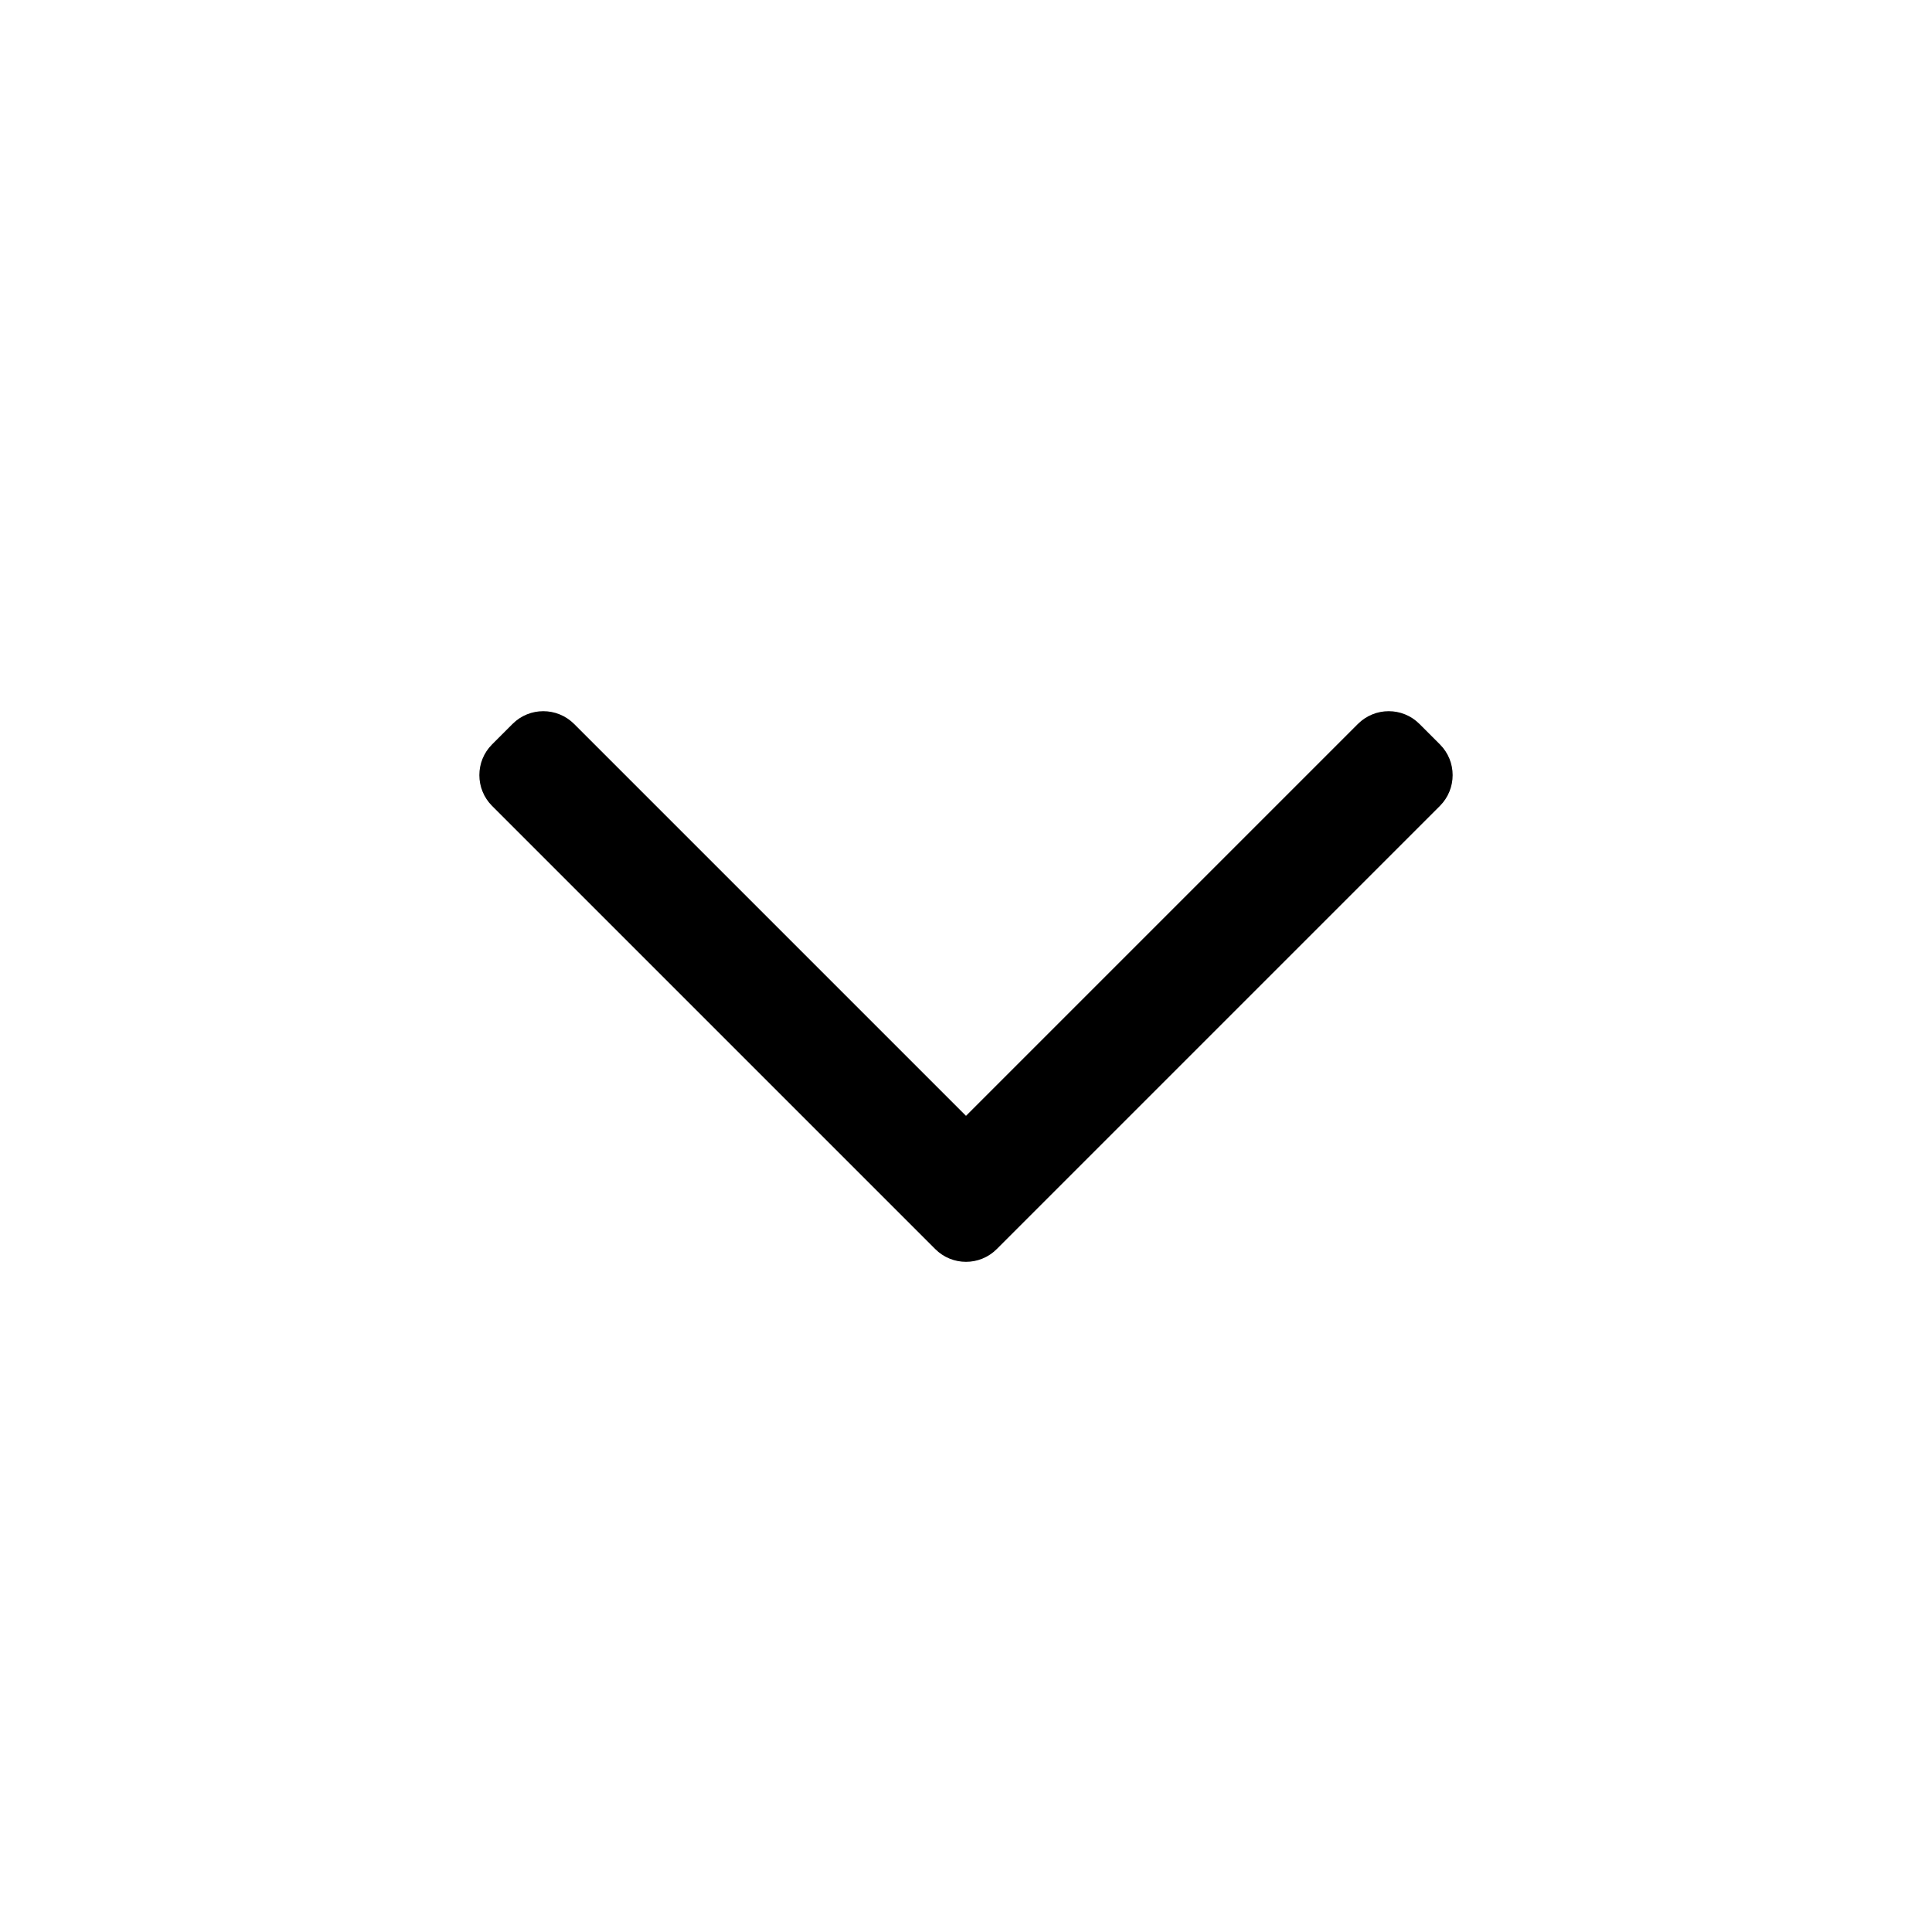
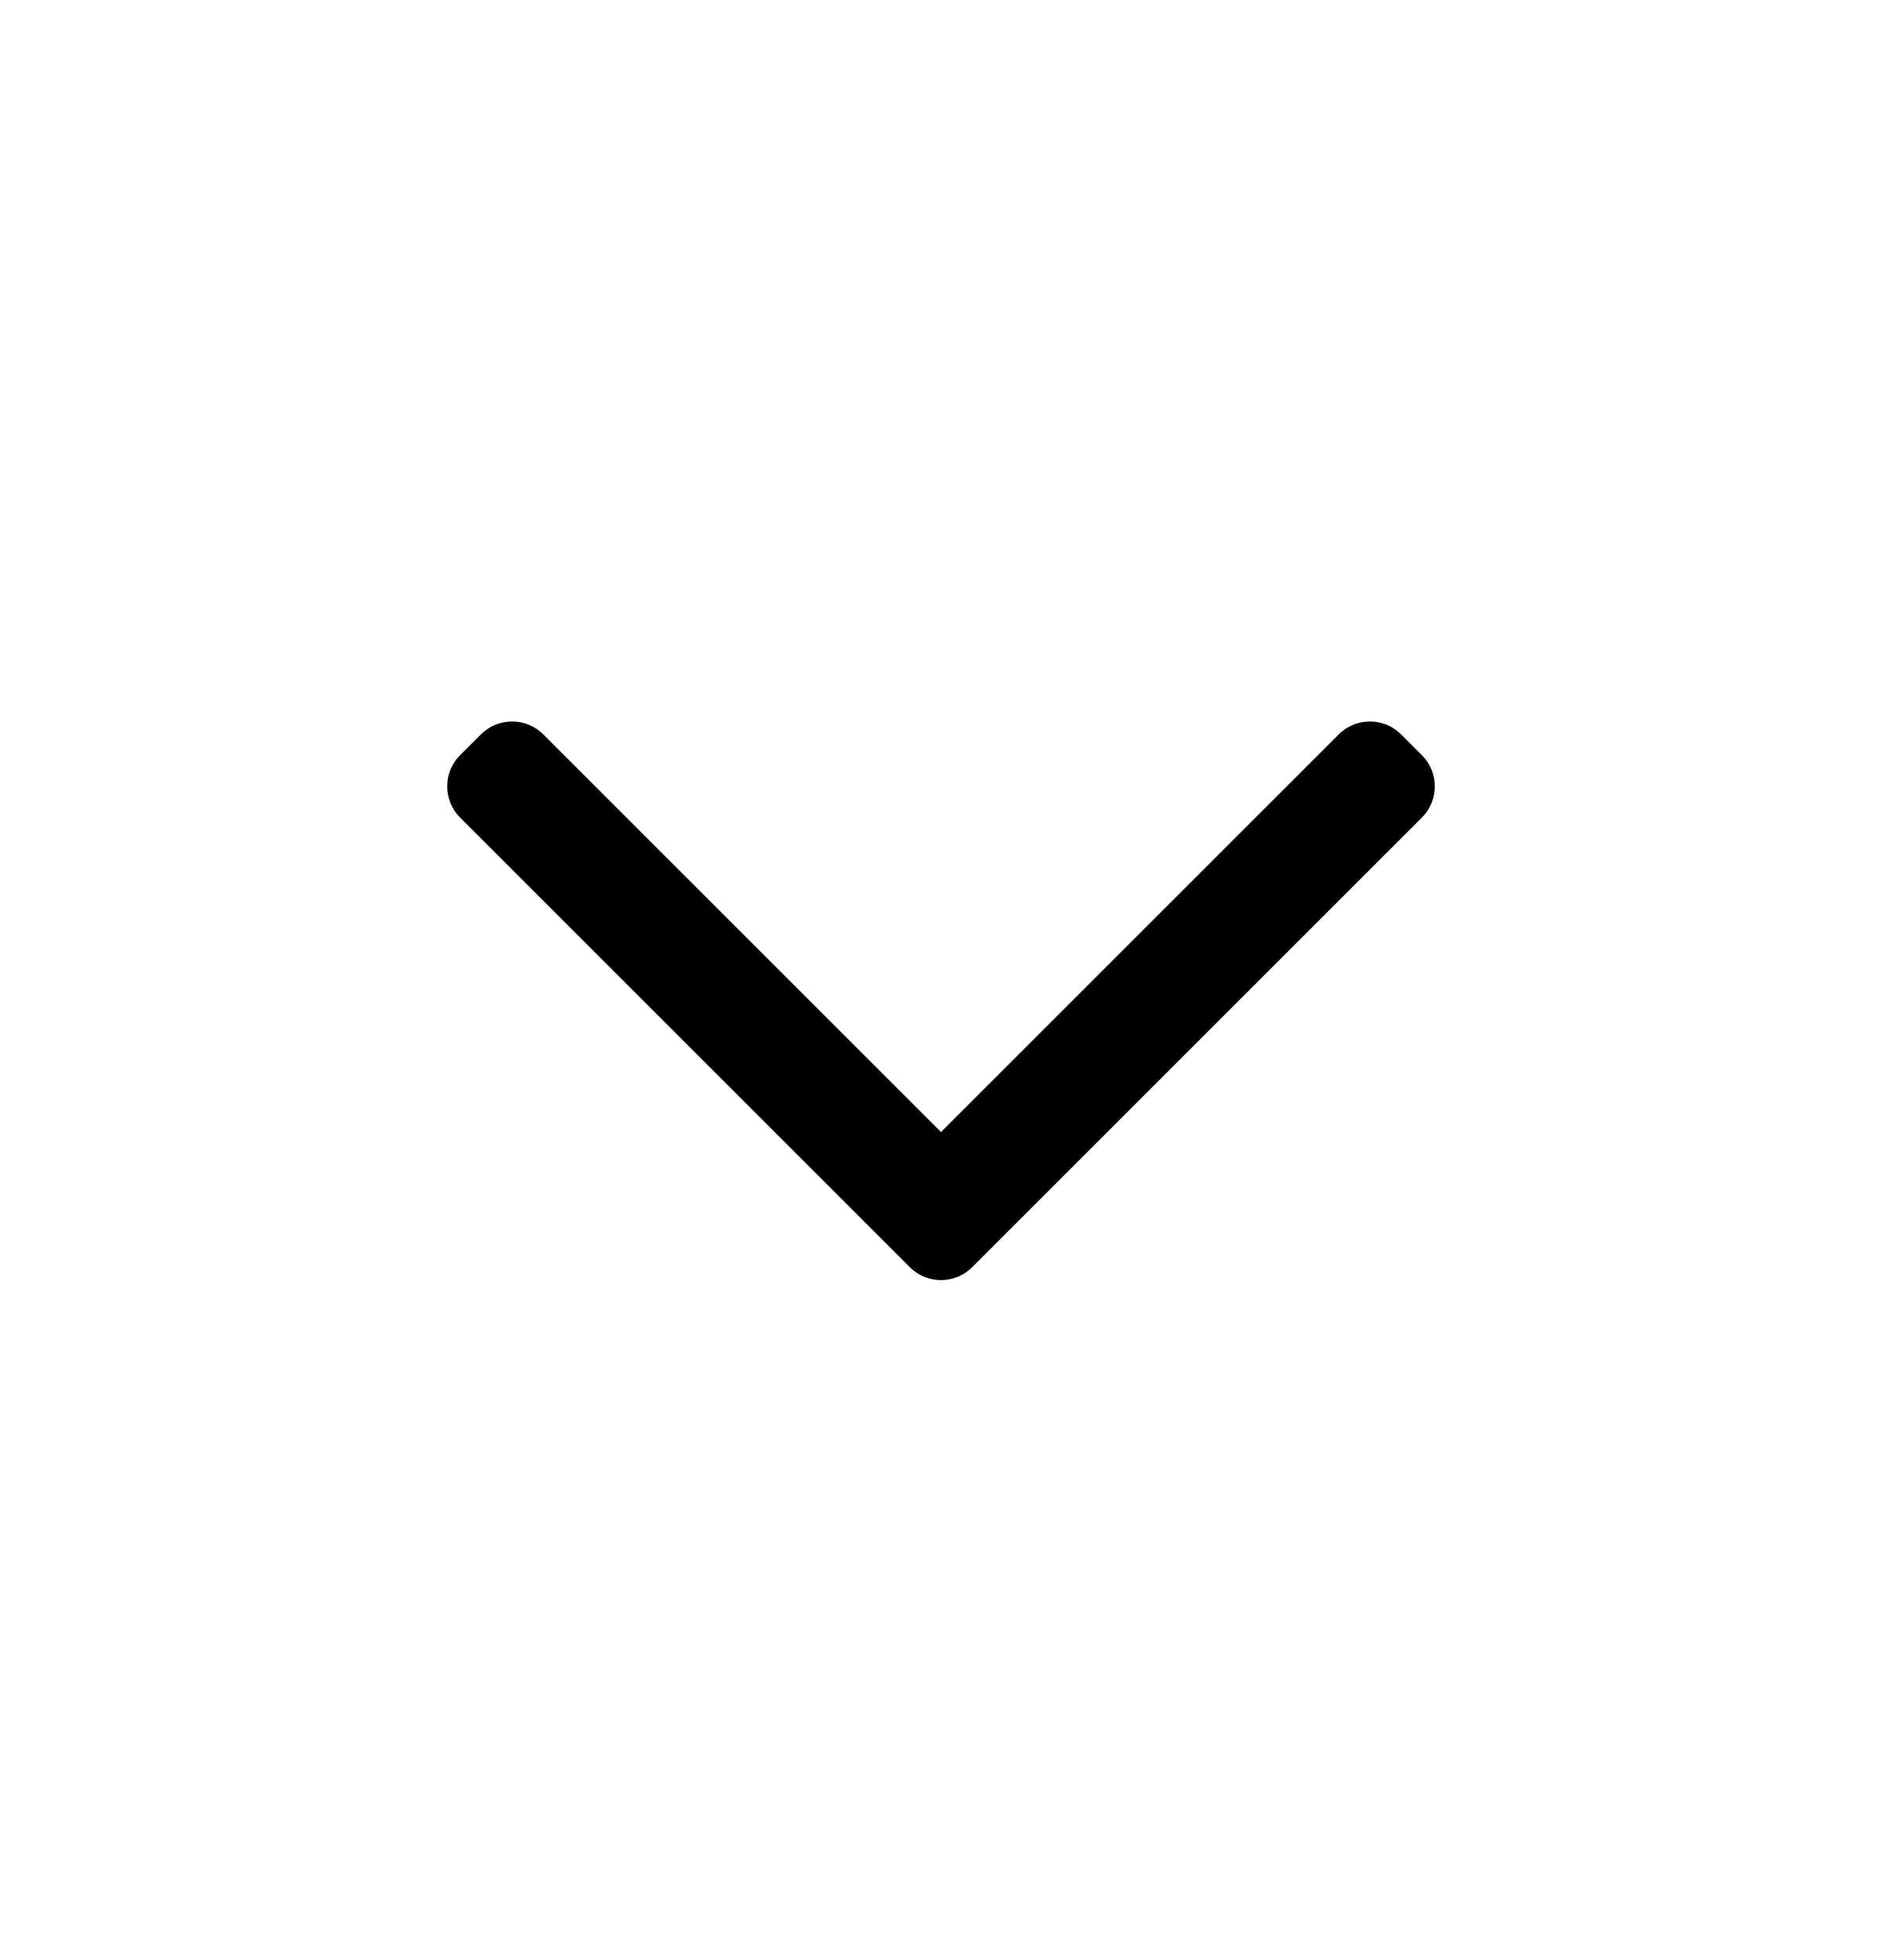
- <svg xmlns="http://www.w3.org/2000/svg" width="25" height="25" viewBox="0 0 25 25" fill="none">
-   <path fill-rule="evenodd" clip-rule="evenodd" d="M12.898 16.163C12.678 16.383 12.322 16.383 12.102 16.163L6.367 10.428C6.148 10.208 6.148 9.852 6.367 9.633L6.633 9.367C6.852 9.148 7.208 9.148 7.428 9.367L12.5 14.439L17.572 9.367C17.792 9.148 18.148 9.148 18.367 9.367L18.633 9.633C18.852 9.852 18.852 10.208 18.633 10.428L12.898 16.163Z" fill="black" />
+ <svg xmlns="http://www.w3.org/2000/svg" width="24" height="25" viewBox="0 0 24 25" fill="none">
+   <path fill-rule="evenodd" clip-rule="evenodd" d="M12.398 16.163C12.178 16.383 11.822 16.383 11.602 16.163L5.867 10.428C5.648 10.208 5.648 9.852 5.867 9.633L6.133 9.367C6.352 9.148 6.708 9.148 6.928 9.367L12 14.439L17.072 9.367C17.292 9.148 17.648 9.148 17.867 9.367L18.133 9.633C18.352 9.852 18.352 10.208 18.133 10.428L12.398 16.163Z" fill="black" />
</svg>
